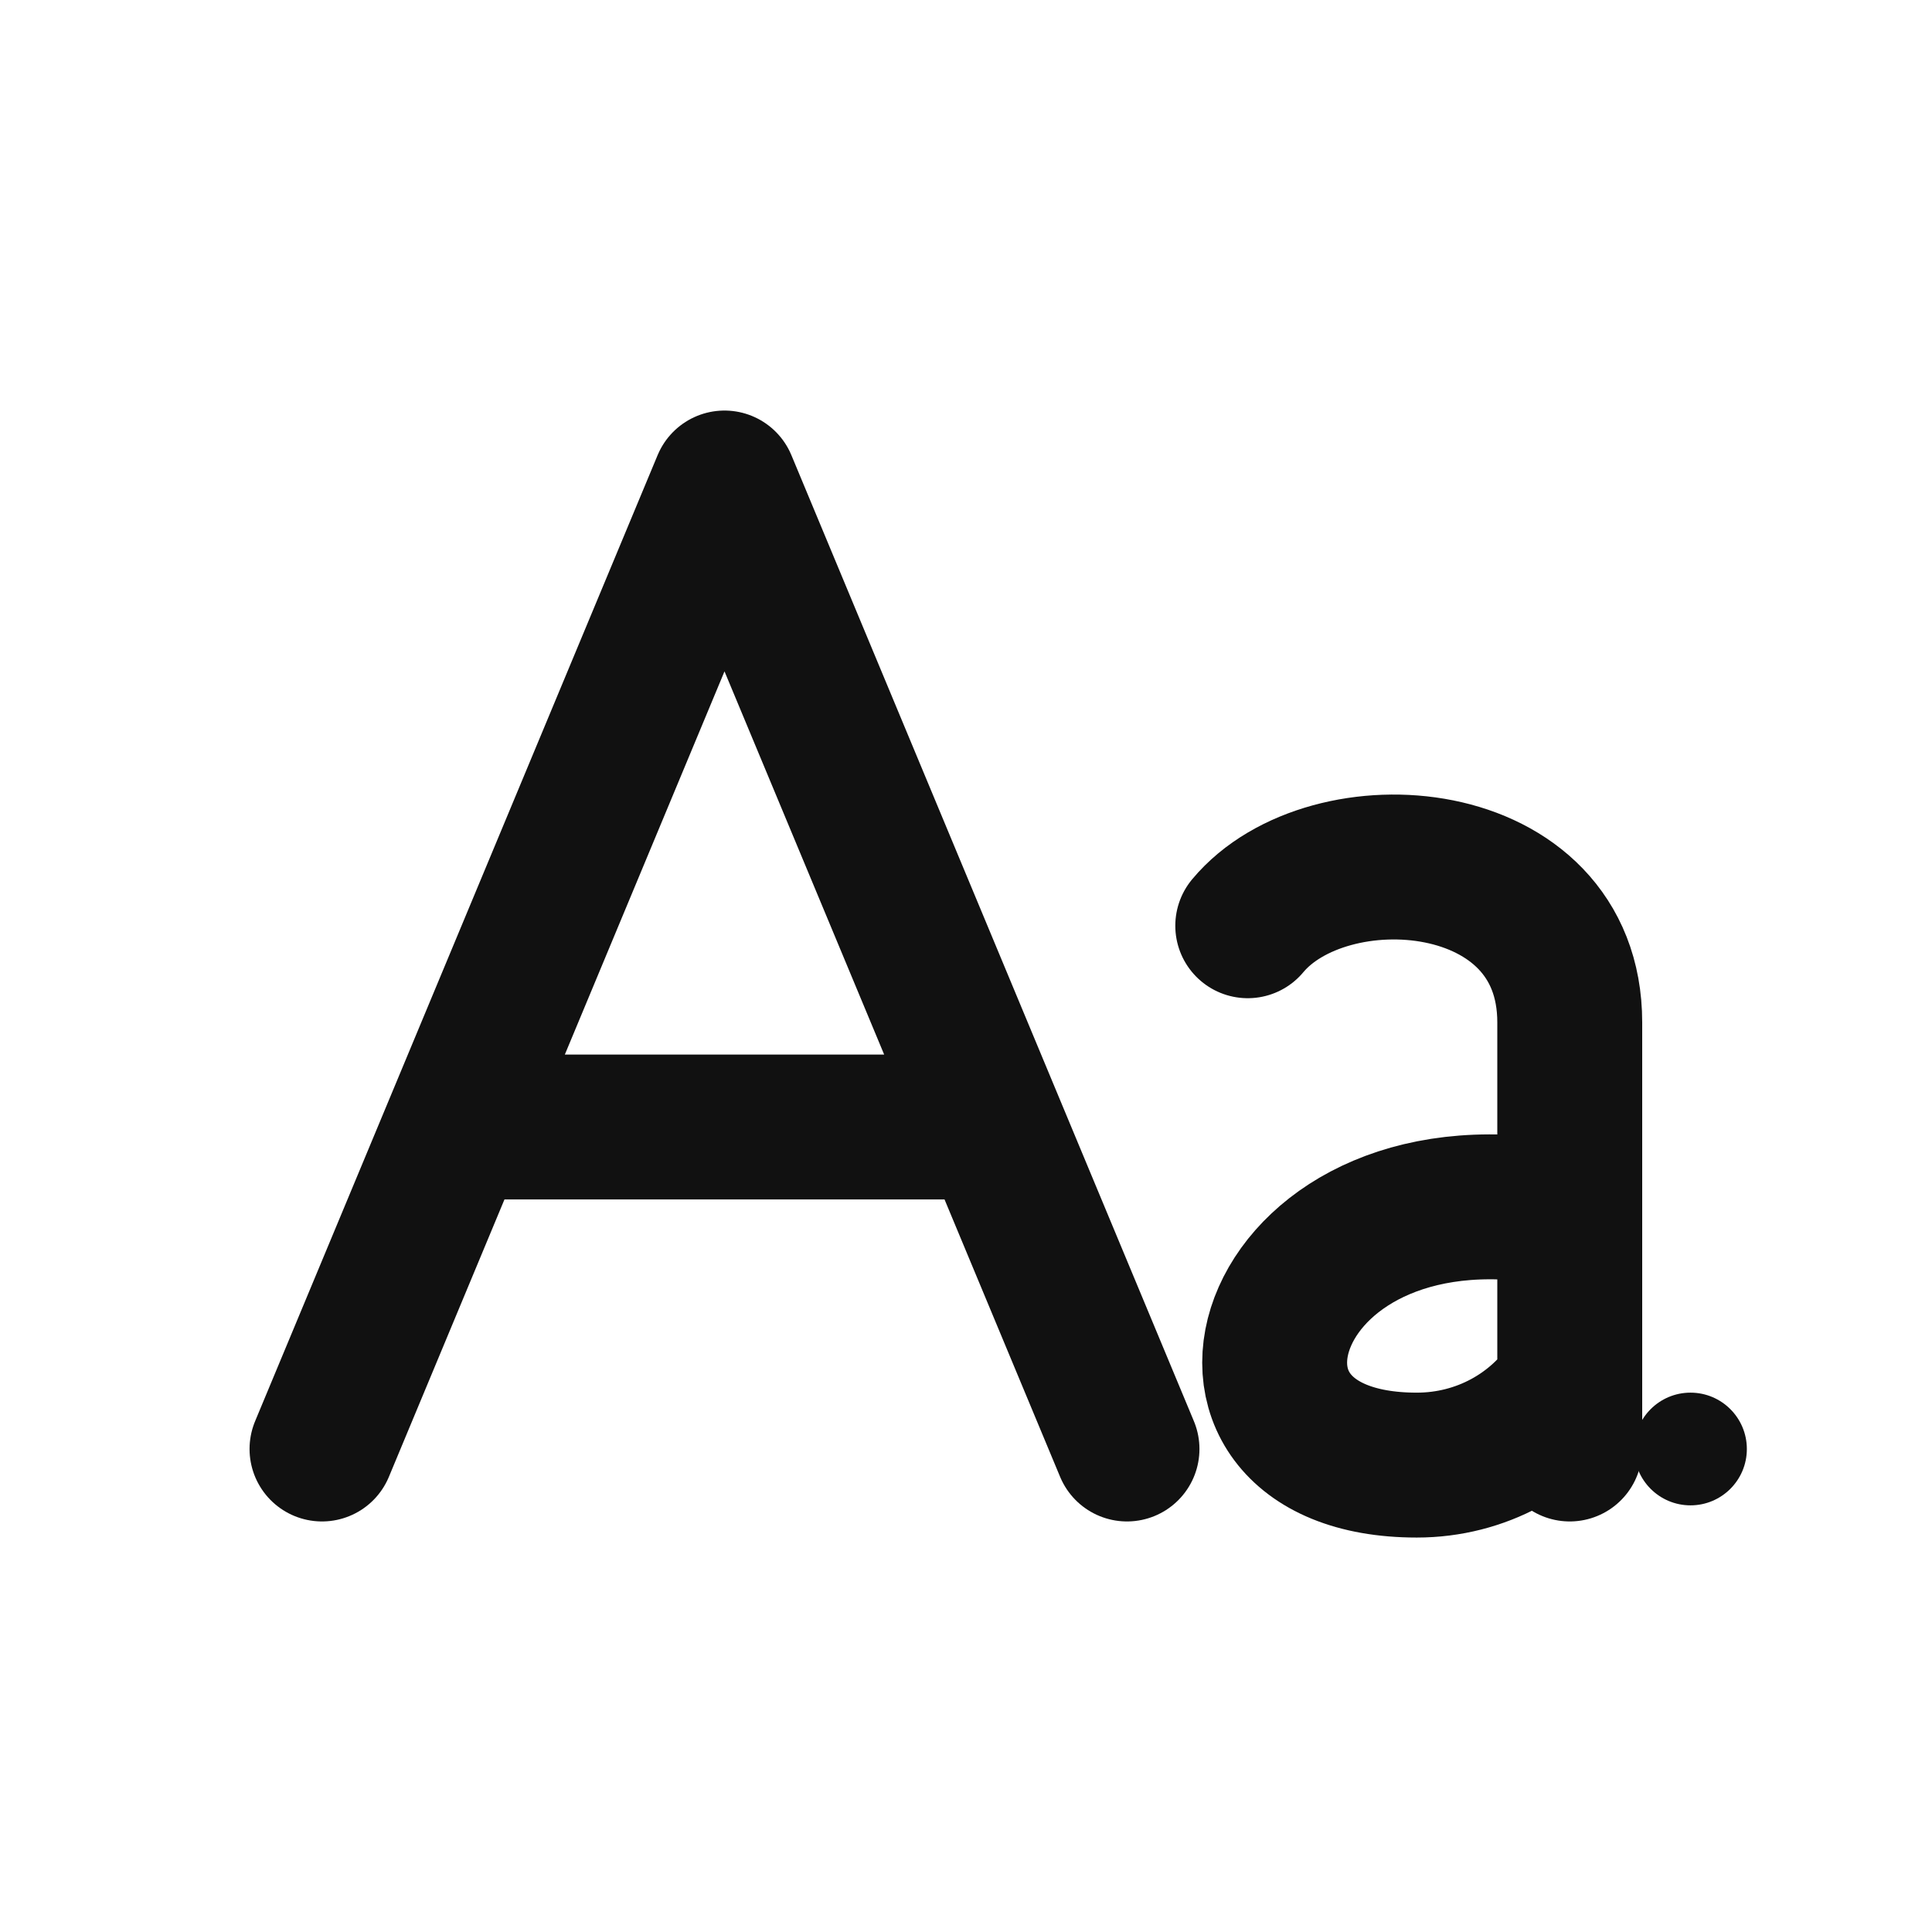
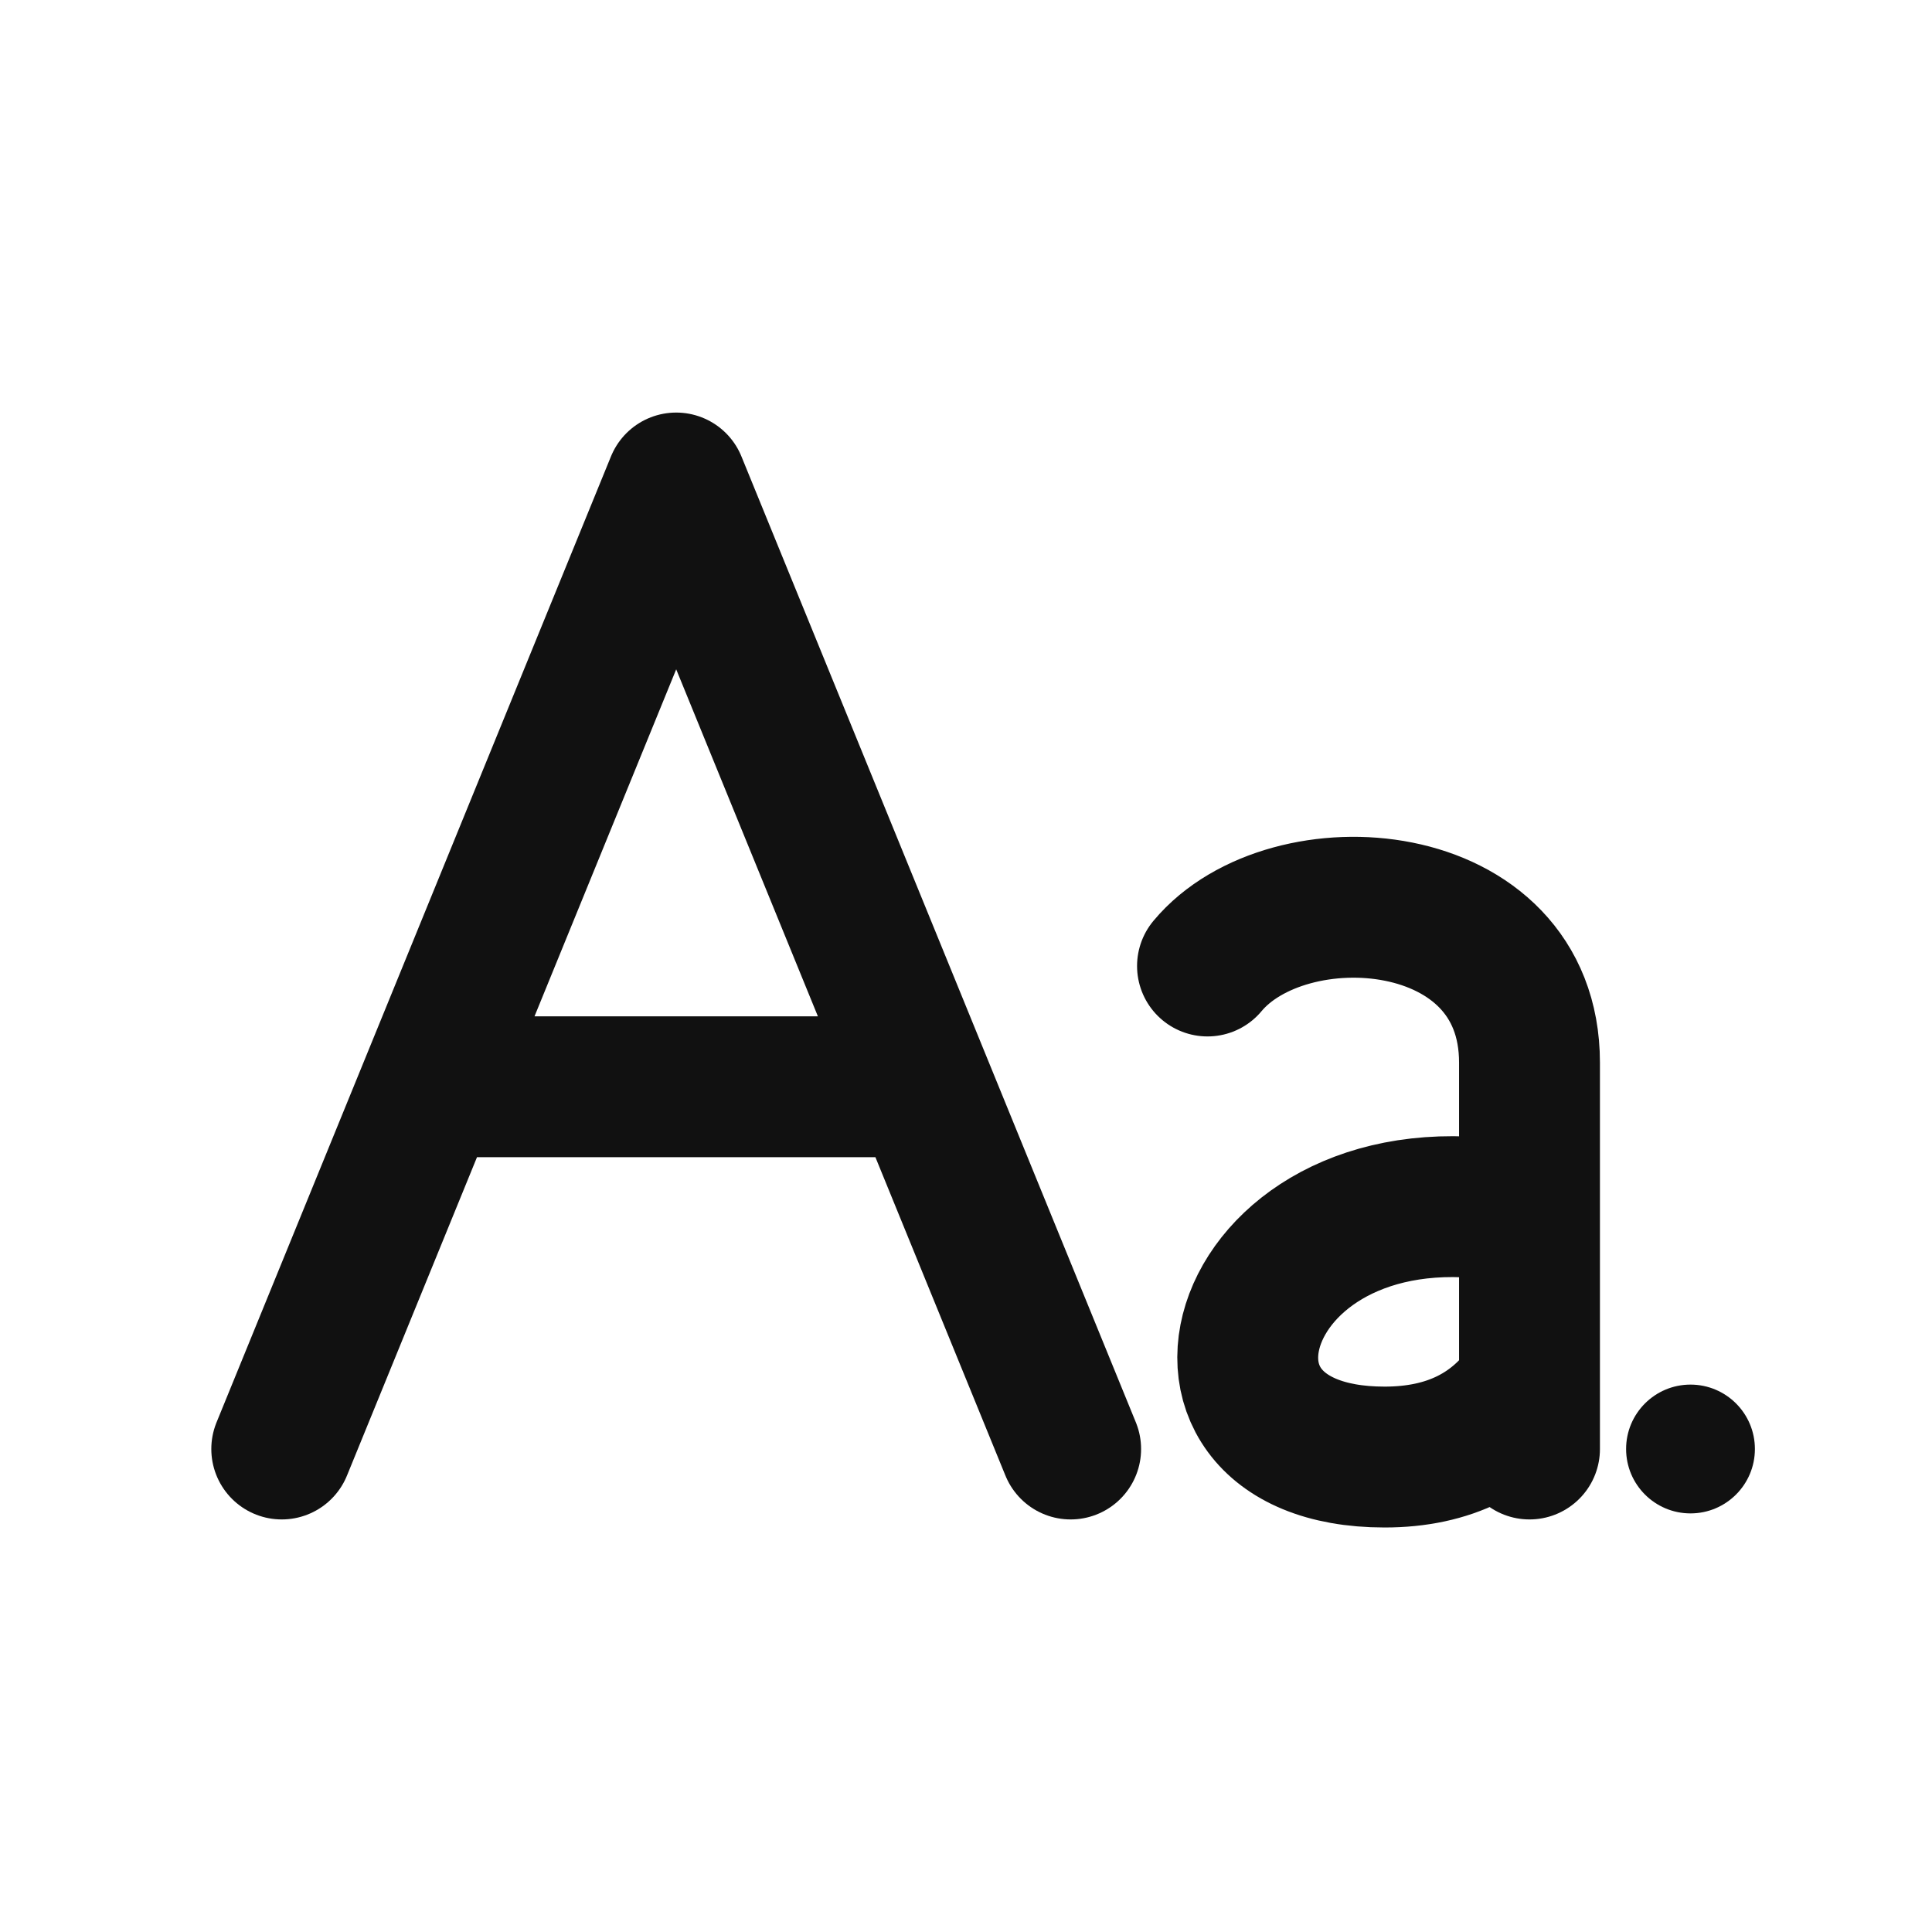
- <svg xmlns="http://www.w3.org/2000/svg" viewBox="0 0 24 24" fill="none" stroke="#111111" stroke-width="1.8" stroke-linecap="round" stroke-linejoin="round">
-   <path d="M4 18 9 6l5 12M6 14h6" />
-   <path d="M15.5 11.5c1-1.2 4-1 4 1.2V18M19.5 15.1c-3.8-.8-5 3.1-1.9 3.1.8 0 1.5-.4 1.9-1" />
-   <circle cx="21" cy="18" r=".7" fill="#111111" stroke="none" />
+ <svg xmlns="http://www.w3.org/2000/svg" viewBox="0 0 24 24" fill="none" stroke="#111111" stroke-width="1.75" stroke-linecap="round" stroke-linejoin="round">
+   <path d="M3.5 18 8.4 6l4.9 12M5.5 13.5h5.8" />
+   <path d="M15 12c1-1.2 4-1 4 1.2V18M19 15.1c-3.6-.8-4.8 3-1.8 3 .8 0 1.4-.3 1.8-.9" />
+   <circle cx="21" cy="18" r=".8" fill="#111111" stroke="none" />
</svg>
